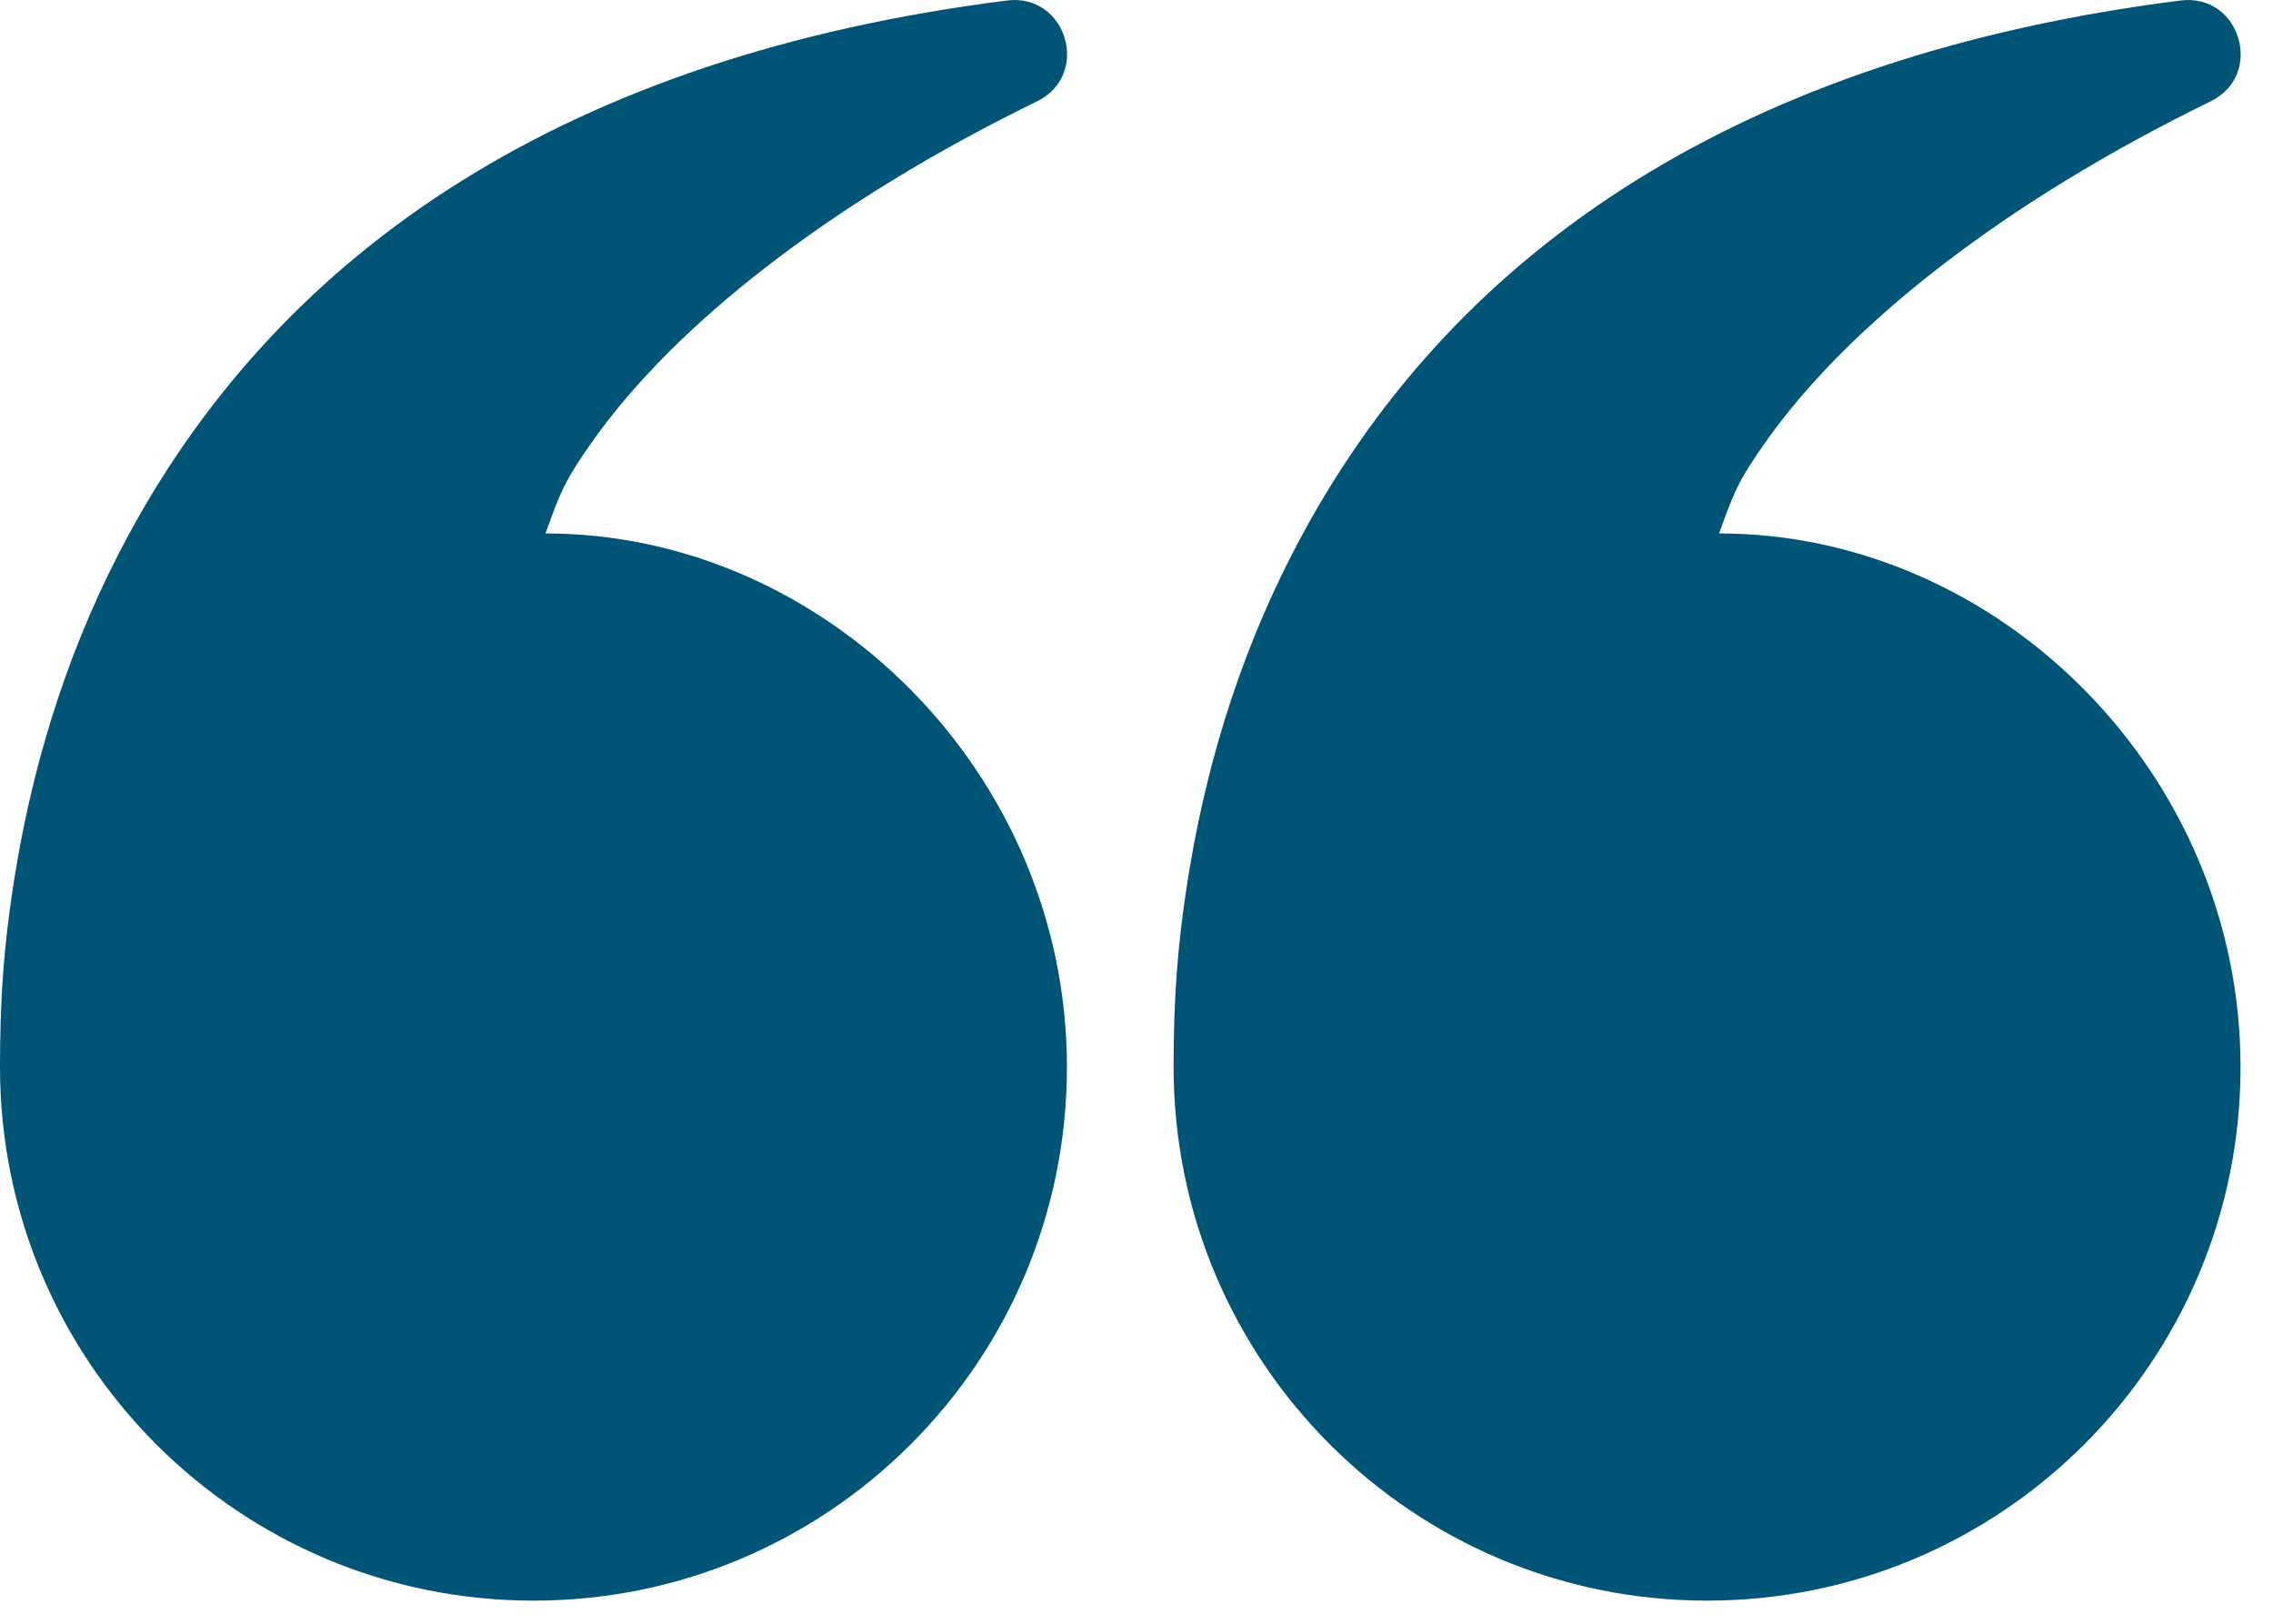
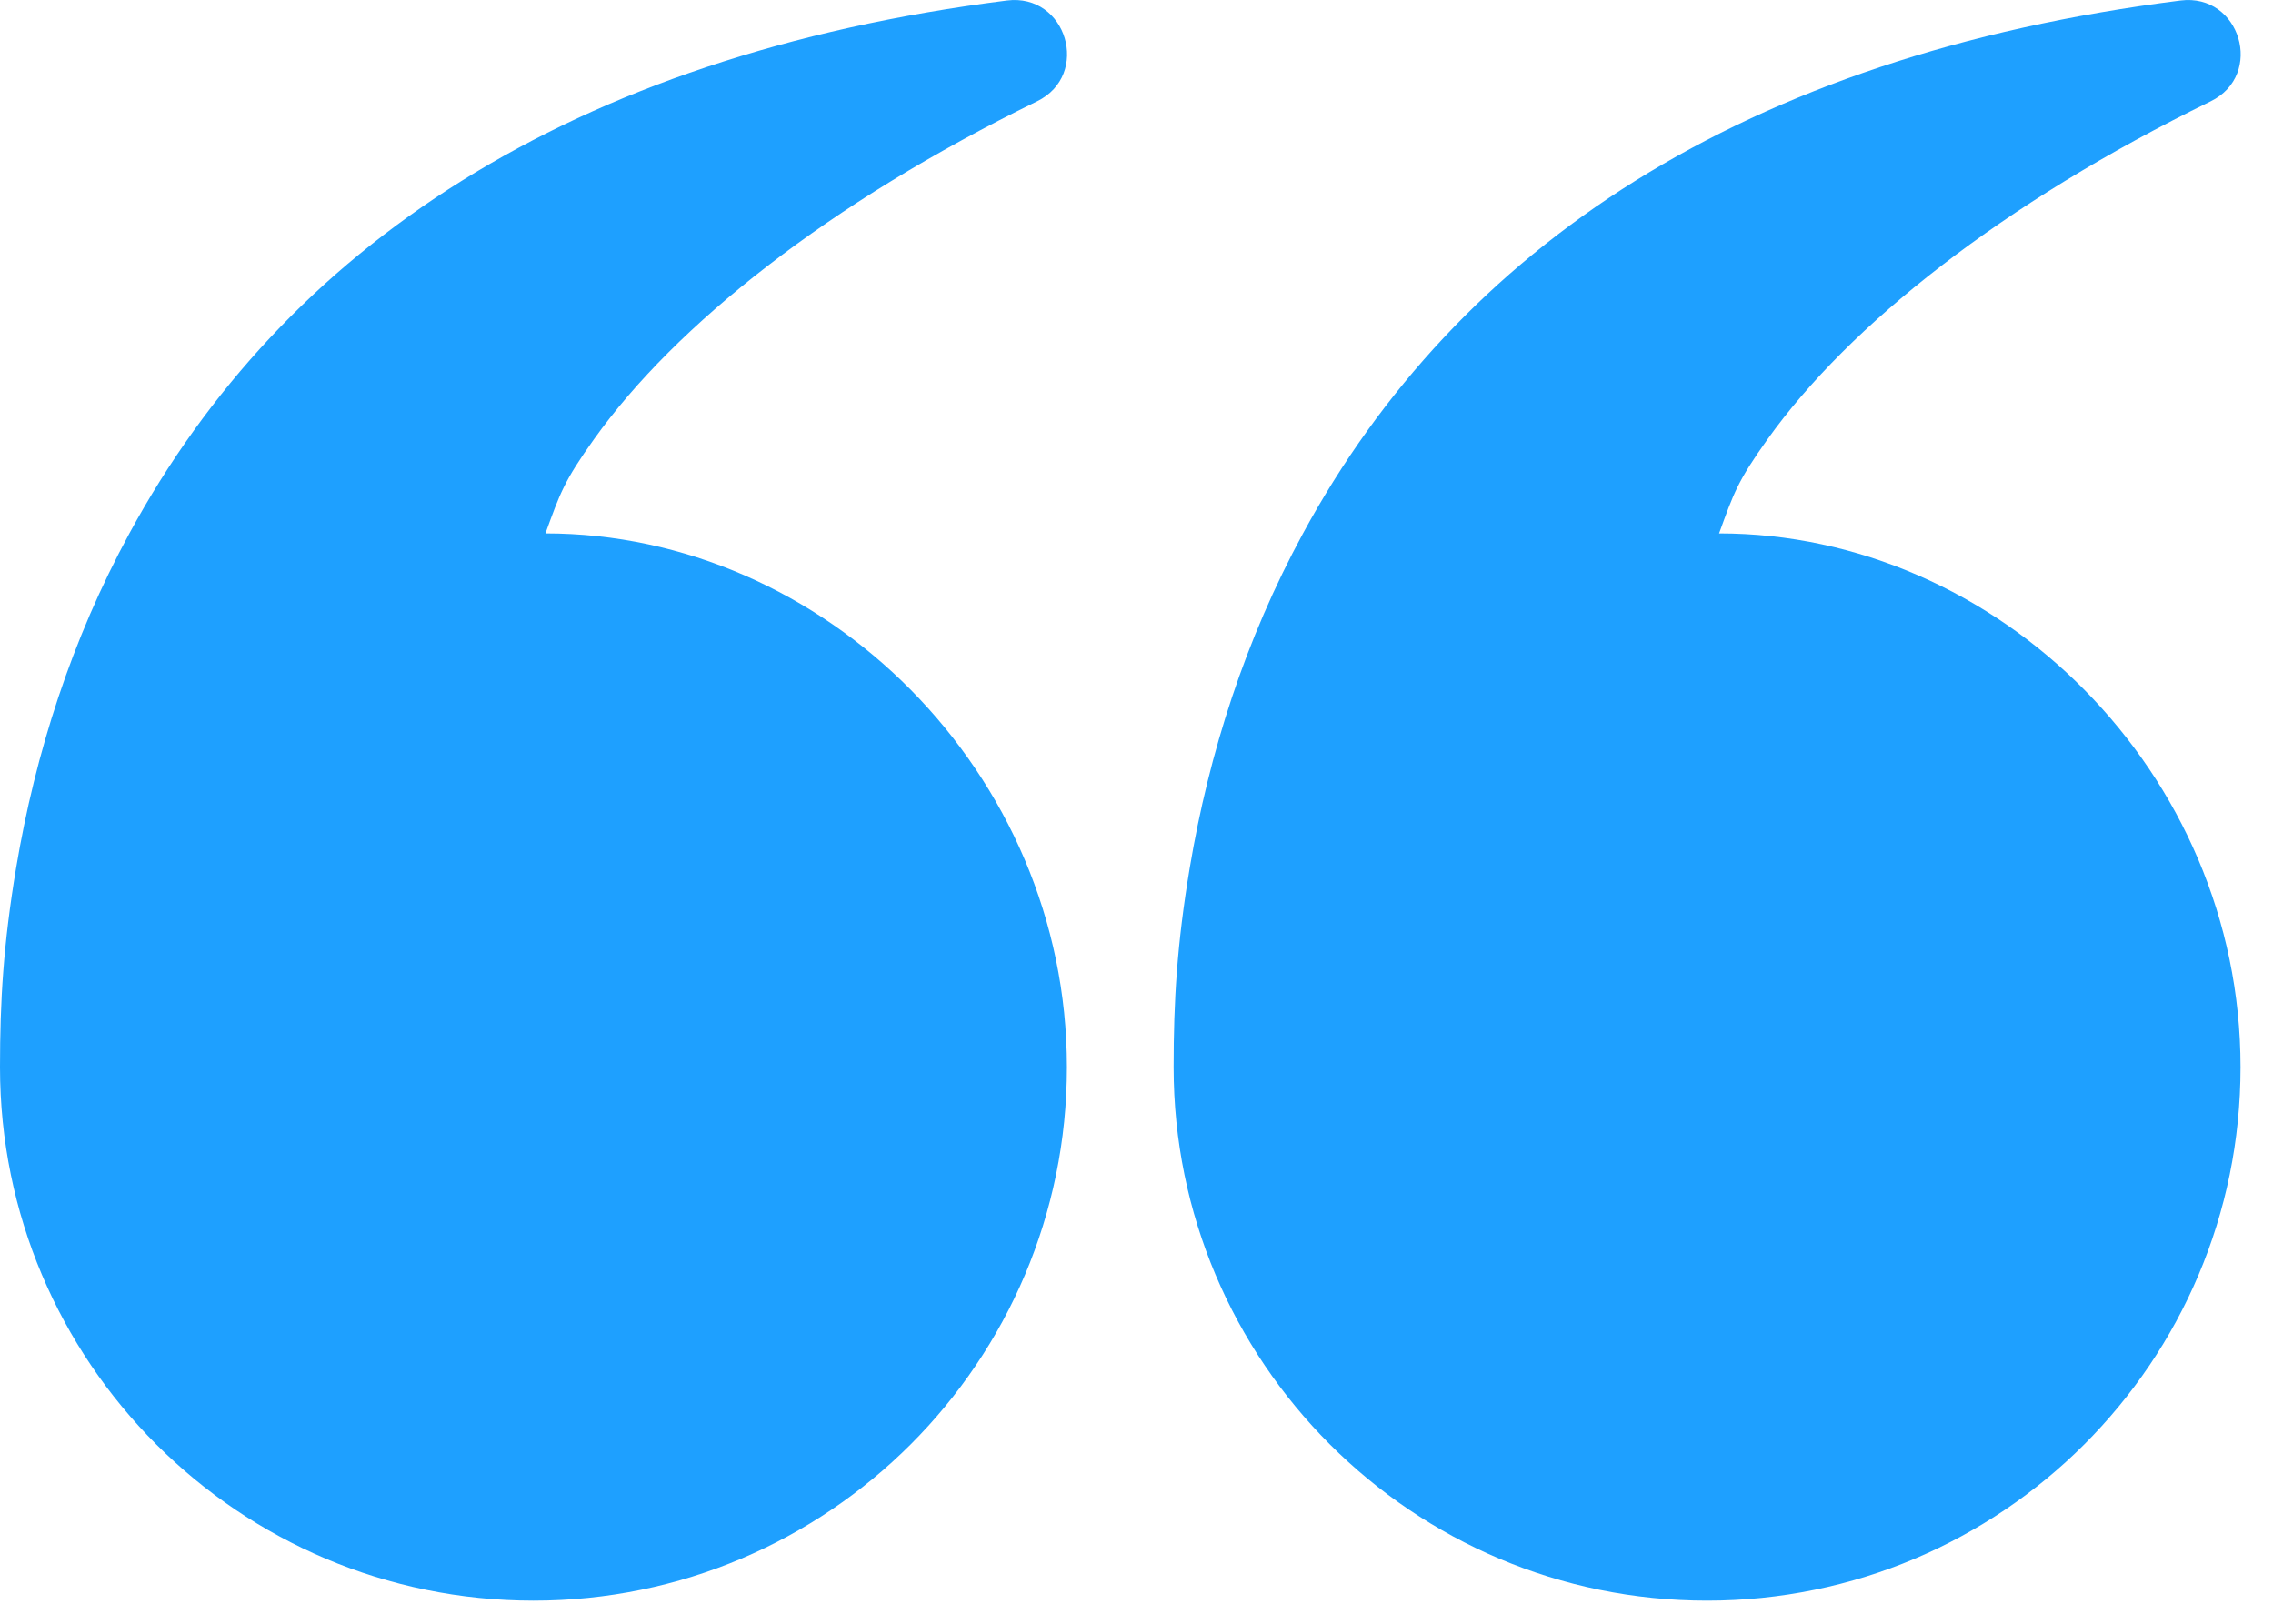
<svg xmlns="http://www.w3.org/2000/svg" width="49" height="35" viewBox="0 0 49 35" fill="none">
-   <path fill-rule="evenodd" clip-rule="evenodd" d="M38.107 9.464C39.855 7.015 43.158 4.38 47.655 2.185C48.823 1.615 48.296 -0.152 47.006 0.011C37.557 1.206 31.433 5.344 28.089 11.498C26.845 13.787 26.064 16.223 25.647 18.71C25.373 20.35 25.3 21.581 25.3 23.002C25.3 29.353 30.449 34.502 36.8 34.502C43.152 34.502 48.3 29.353 48.3 23.002C48.3 16.651 43.07 11.498 37.059 11.498C37.376 10.628 37.452 10.382 38.107 9.464ZM12.807 9.464C14.555 7.015 17.858 4.38 22.355 2.185C23.523 1.615 22.996 -0.152 21.706 0.011C12.257 1.206 6.133 5.344 2.789 11.498C1.545 13.787 0.764 16.223 0.347 18.71C0.073 20.35 0 21.581 0 23.002C0 29.353 5.149 34.502 11.501 34.502C17.852 34.502 23 29.353 23 23.002C23 16.651 17.77 11.498 11.758 11.498C12.076 10.628 12.152 10.382 12.807 9.464Z" fill="#005476" />
+   <path fill-rule="evenodd" clip-rule="evenodd" d="M38.107 9.464C39.855 7.015 43.158 4.38 47.655 2.185C48.823 1.615 48.296 -0.152 47.006 0.011C37.557 1.206 31.433 5.344 28.089 11.498C26.845 13.787 26.064 16.223 25.647 18.71C25.373 20.35 25.3 21.581 25.3 23.002C25.3 29.353 30.449 34.502 36.8 34.502C43.152 34.502 48.3 29.353 48.3 23.002C48.3 16.651 43.07 11.498 37.059 11.498C37.376 10.628 37.452 10.382 38.107 9.464ZM12.807 9.464C14.555 7.015 17.858 4.38 22.355 2.185C23.523 1.615 22.996 -0.152 21.706 0.011C12.257 1.206 6.133 5.344 2.789 11.498C1.545 13.787 0.764 16.223 0.347 18.71C0.073 20.35 0 21.581 0 23.002C0 29.353 5.149 34.502 11.501 34.502C17.852 34.502 23 29.353 23 23.002C23 16.651 17.77 11.498 11.758 11.498C12.076 10.628 12.152 10.382 12.807 9.464Z" fill="#1ea0ff" />
</svg>
